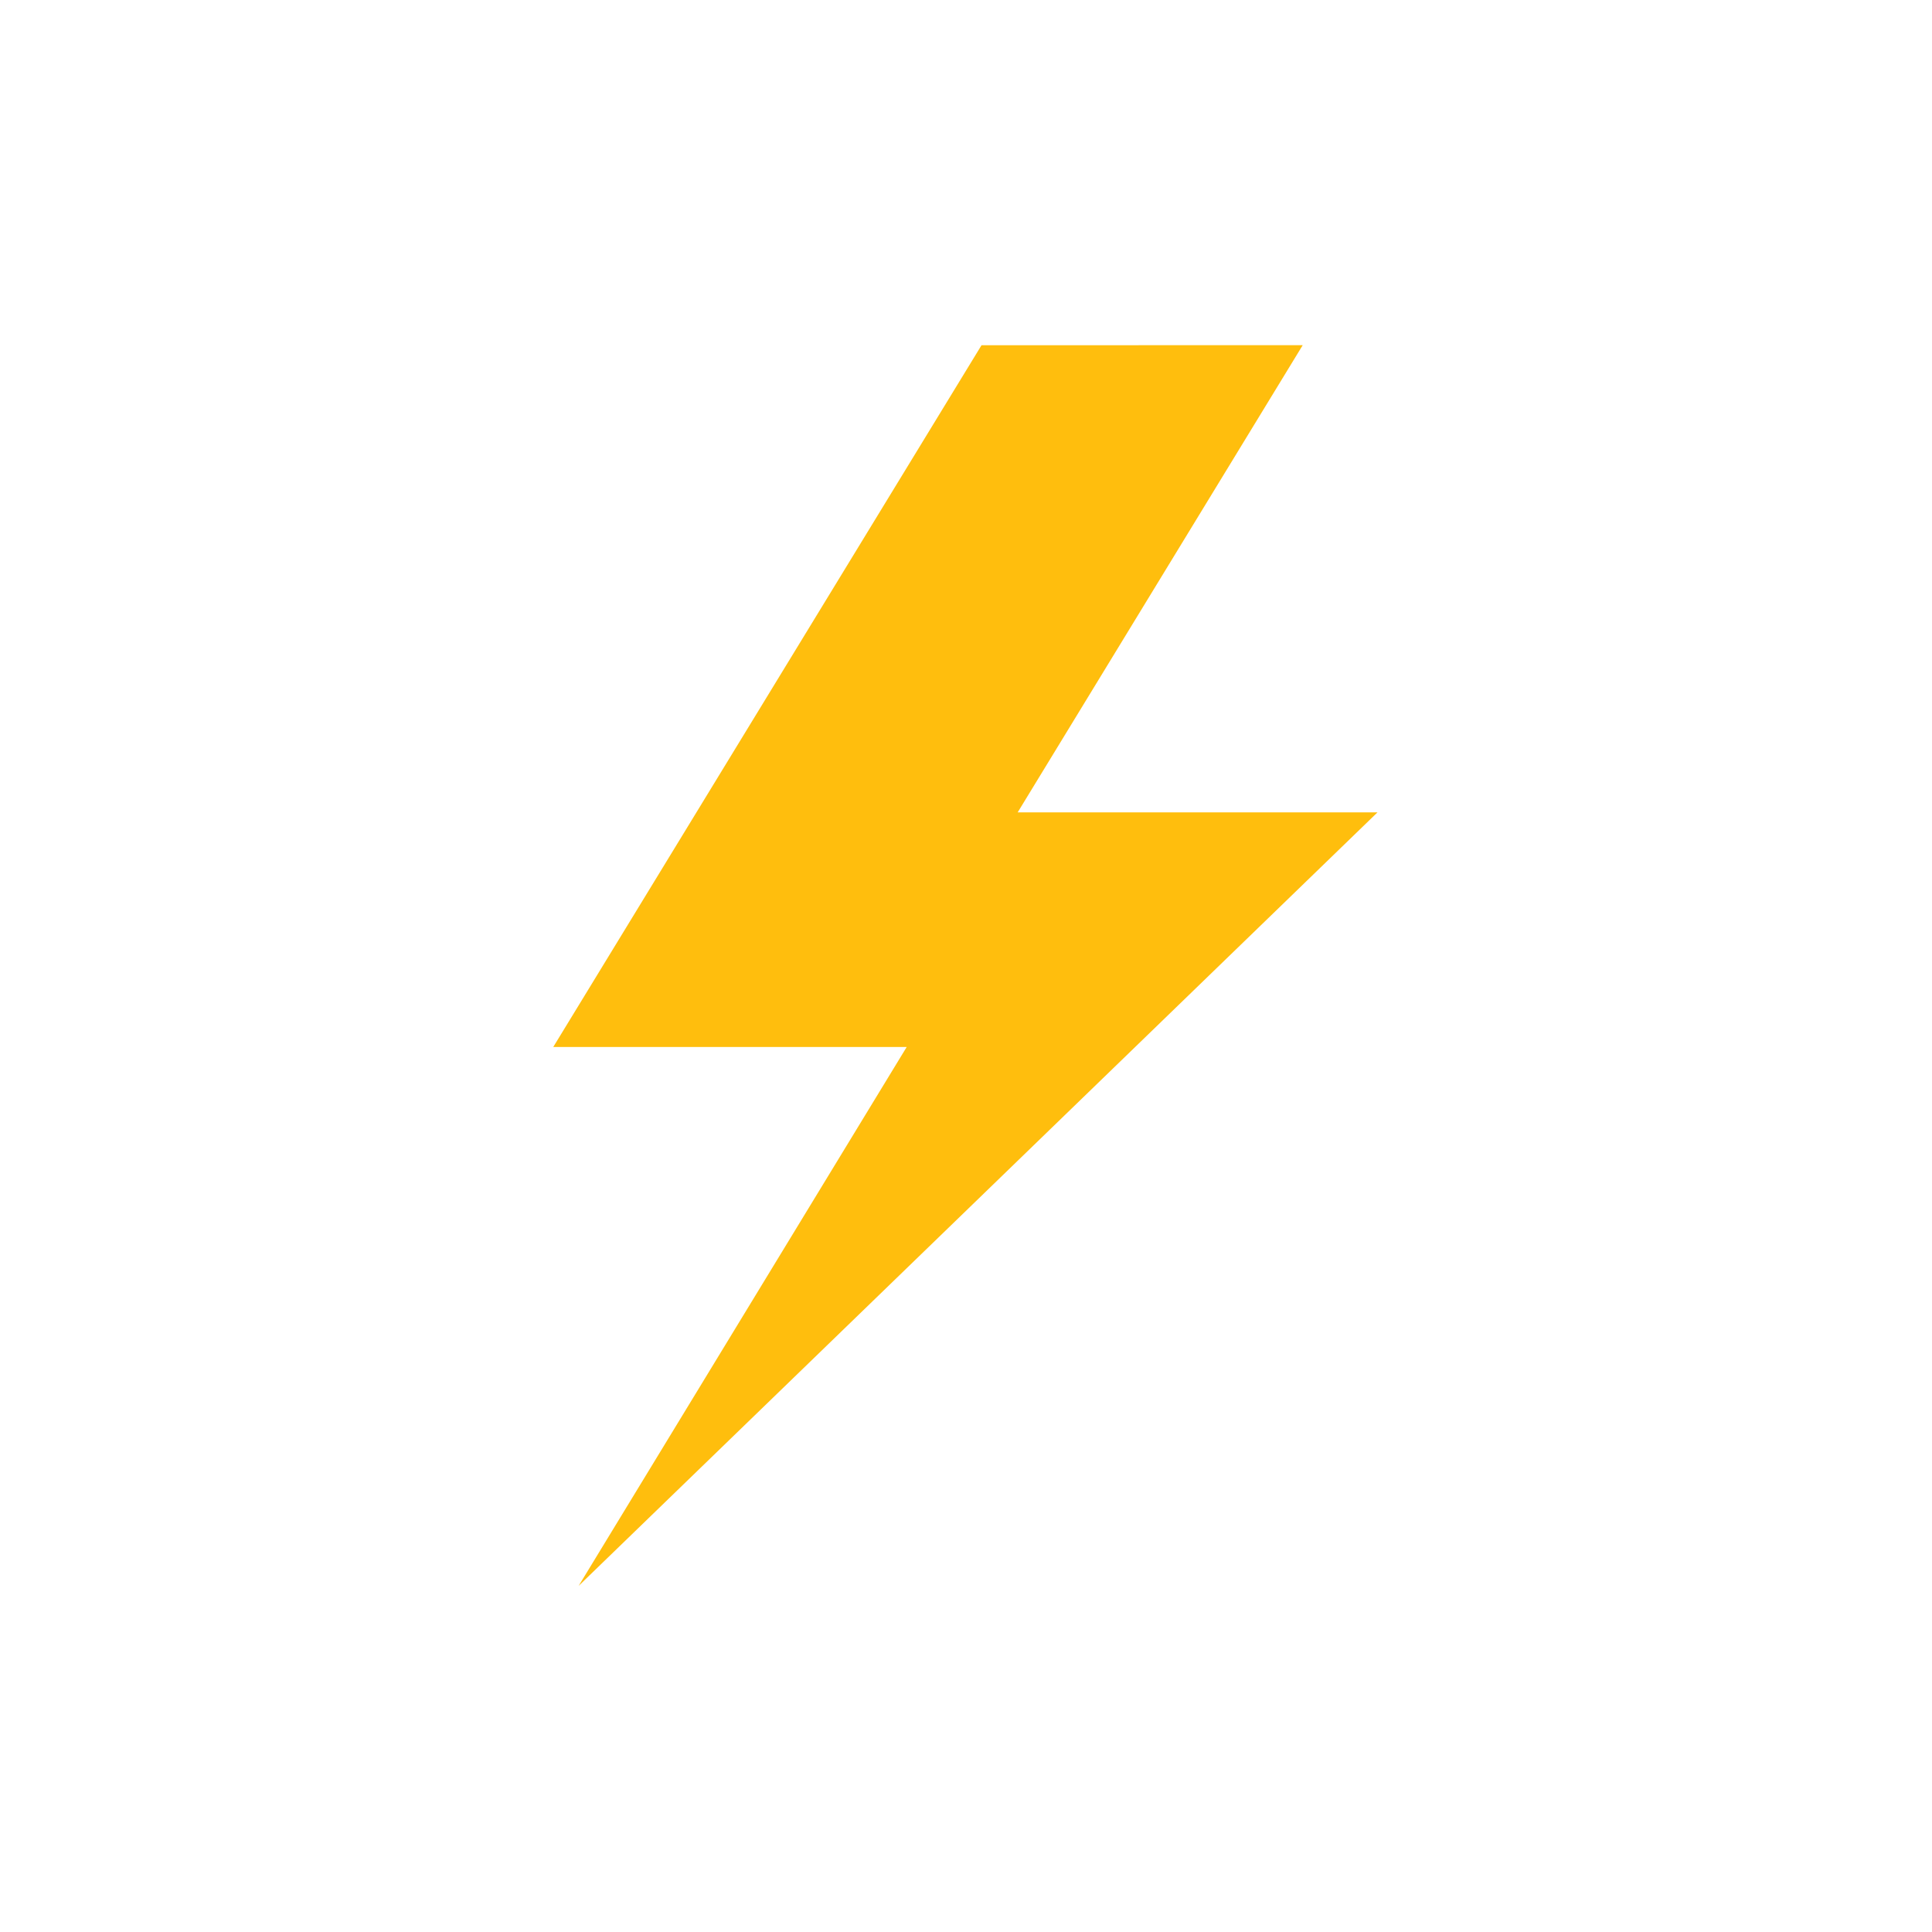
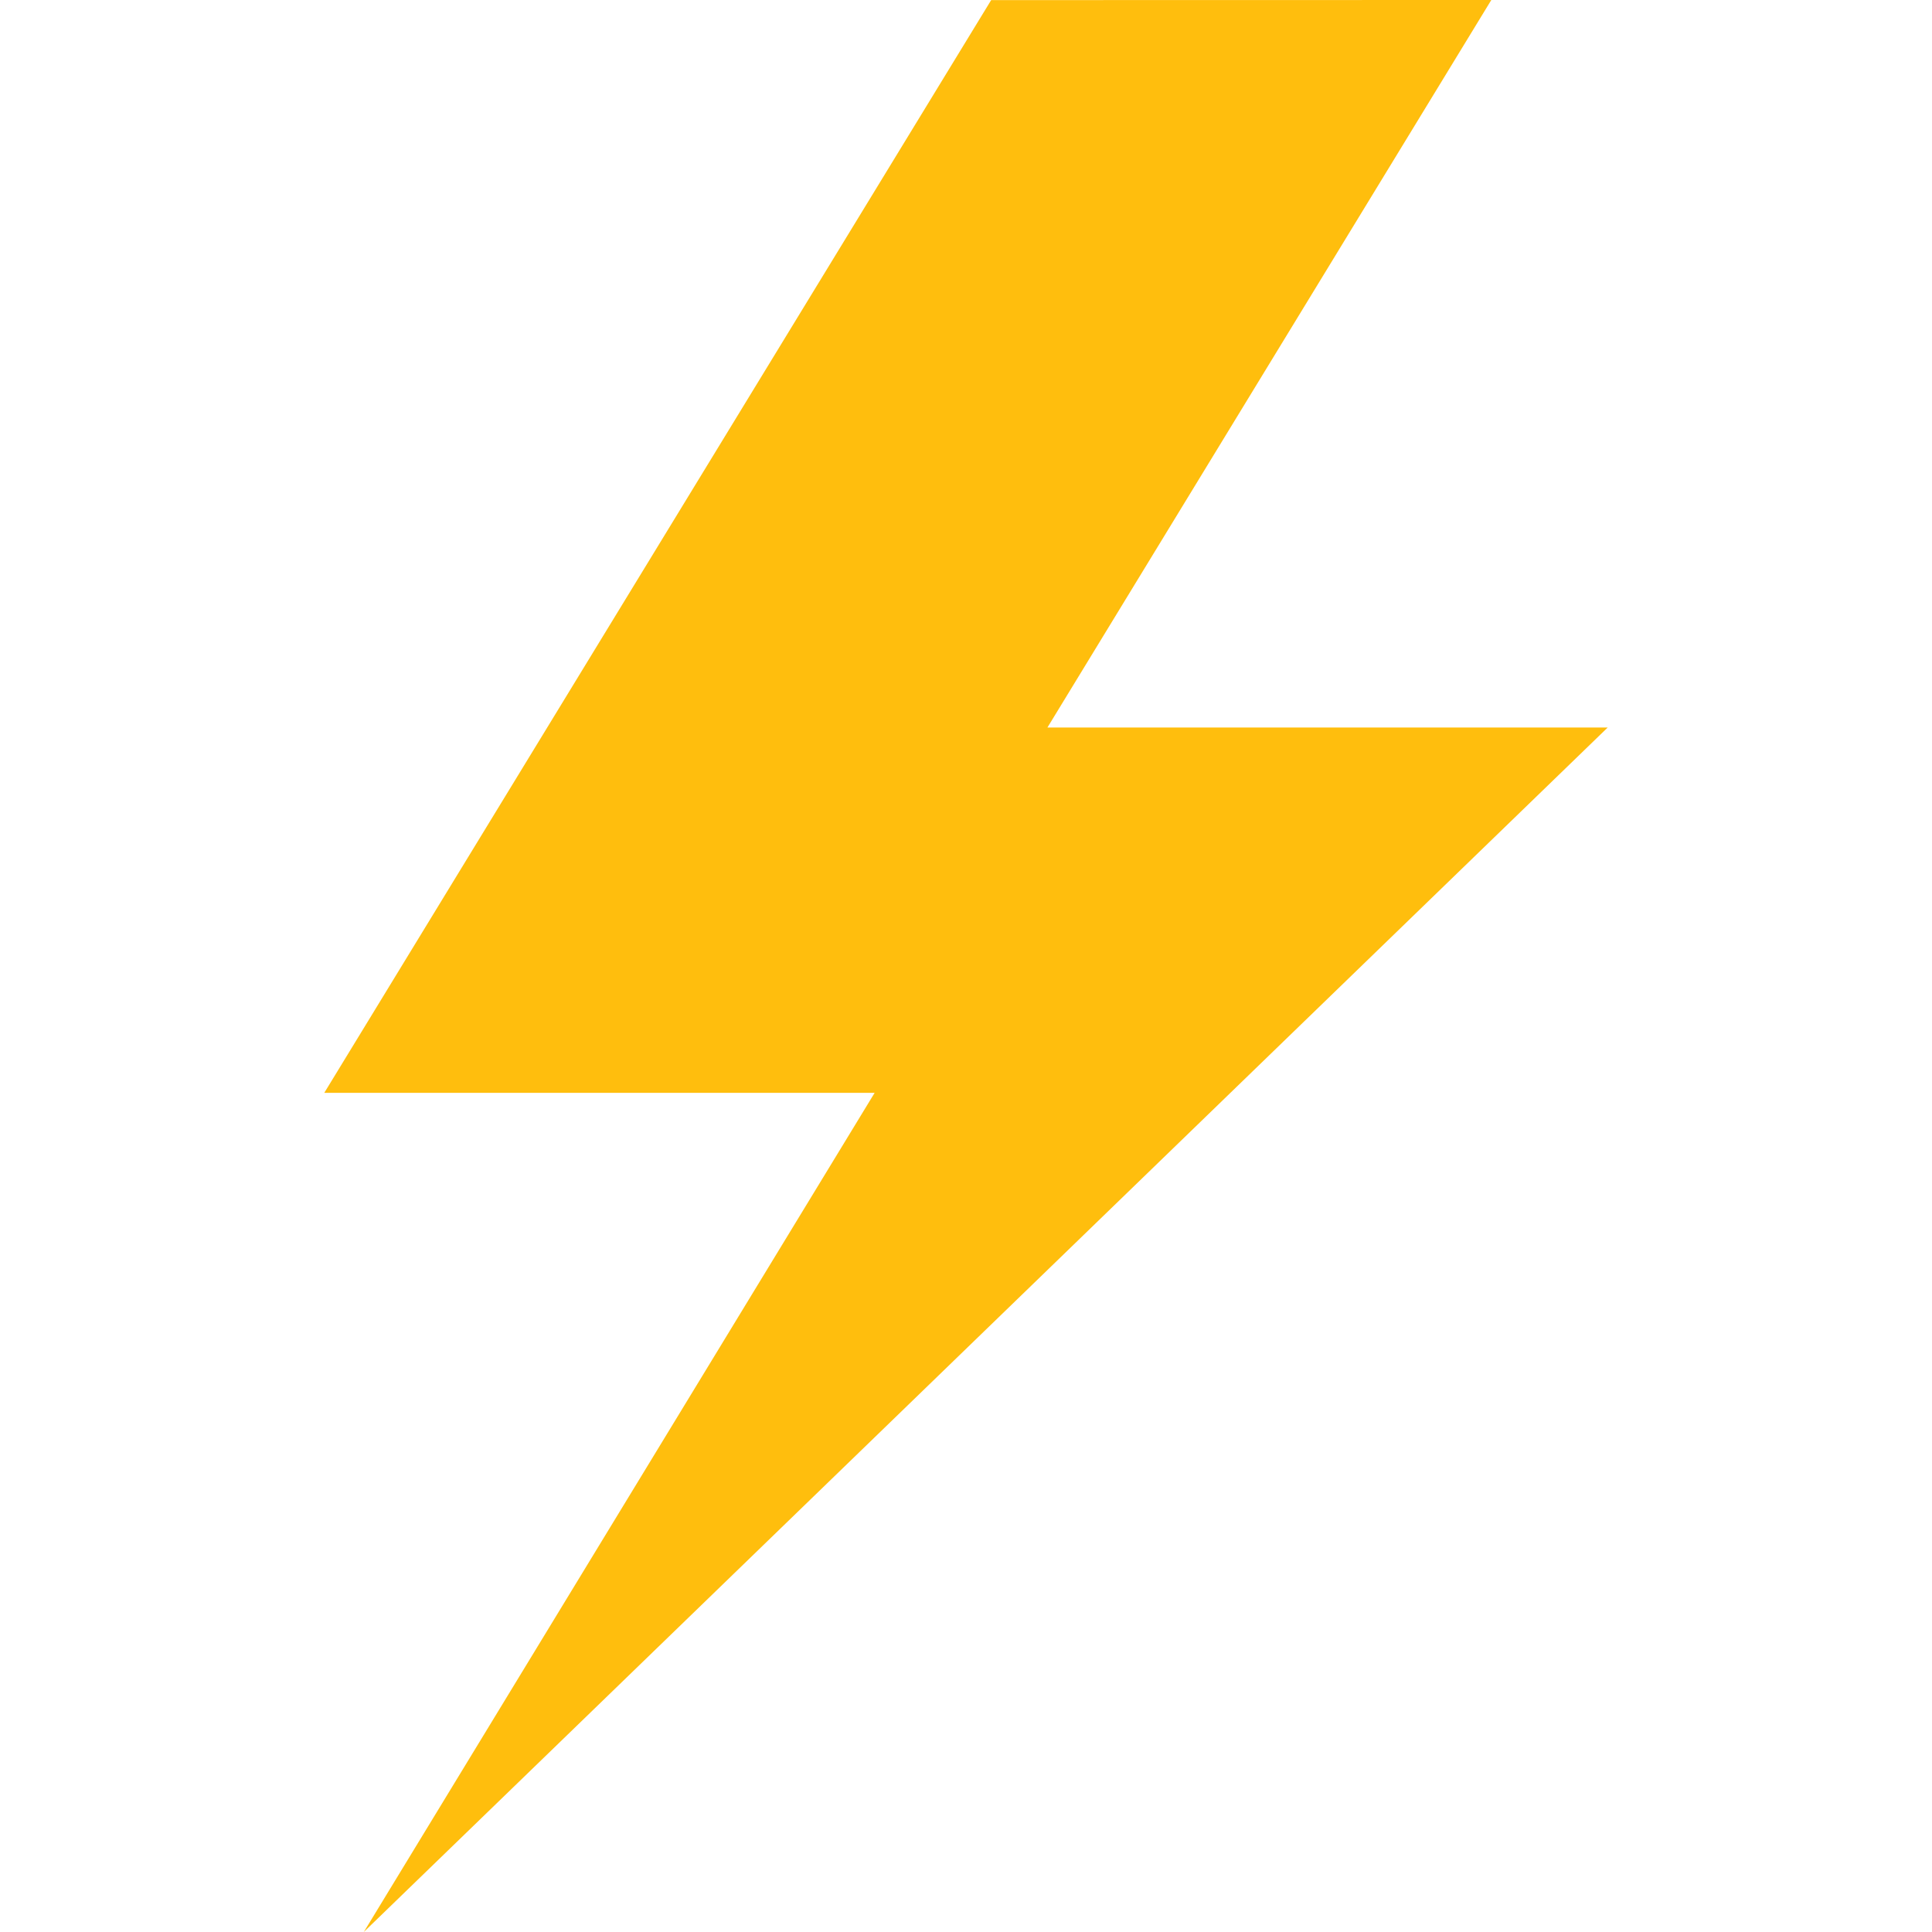
- <svg xmlns="http://www.w3.org/2000/svg" version="1.1" id="Calque_1" x="0px" y="0px" width="500px" height="500px" viewBox="-200 -200 500 500" enable-background="new -200 -200 500 500" xml:space="preserve">
-   <polyline fill="#FFBE0D" points="137.142,-110.667 63.371,10.243 156.49,10.243 -50.254,210.428 34.654,70.958 -56.818,70.958   54.015,-110.653 " />
+ <svg xmlns="http://www.w3.org/2000/svg" version="1.1" id="Calque_1" x="0px" y="0px" width="78px" height="78px" viewBox="-94.5 607.5 78 78" enable-background="new -94.5 607.5 78 78" xml:space="preserve">
+   <polyline fill="#FFBE0D" points="-34.292,607.5 -52.212,636.871 -29.592,636.871 -79.813,685.5 -59.188,651.62 -81.408,651.62   -54.484,607.504 " />
</svg>
